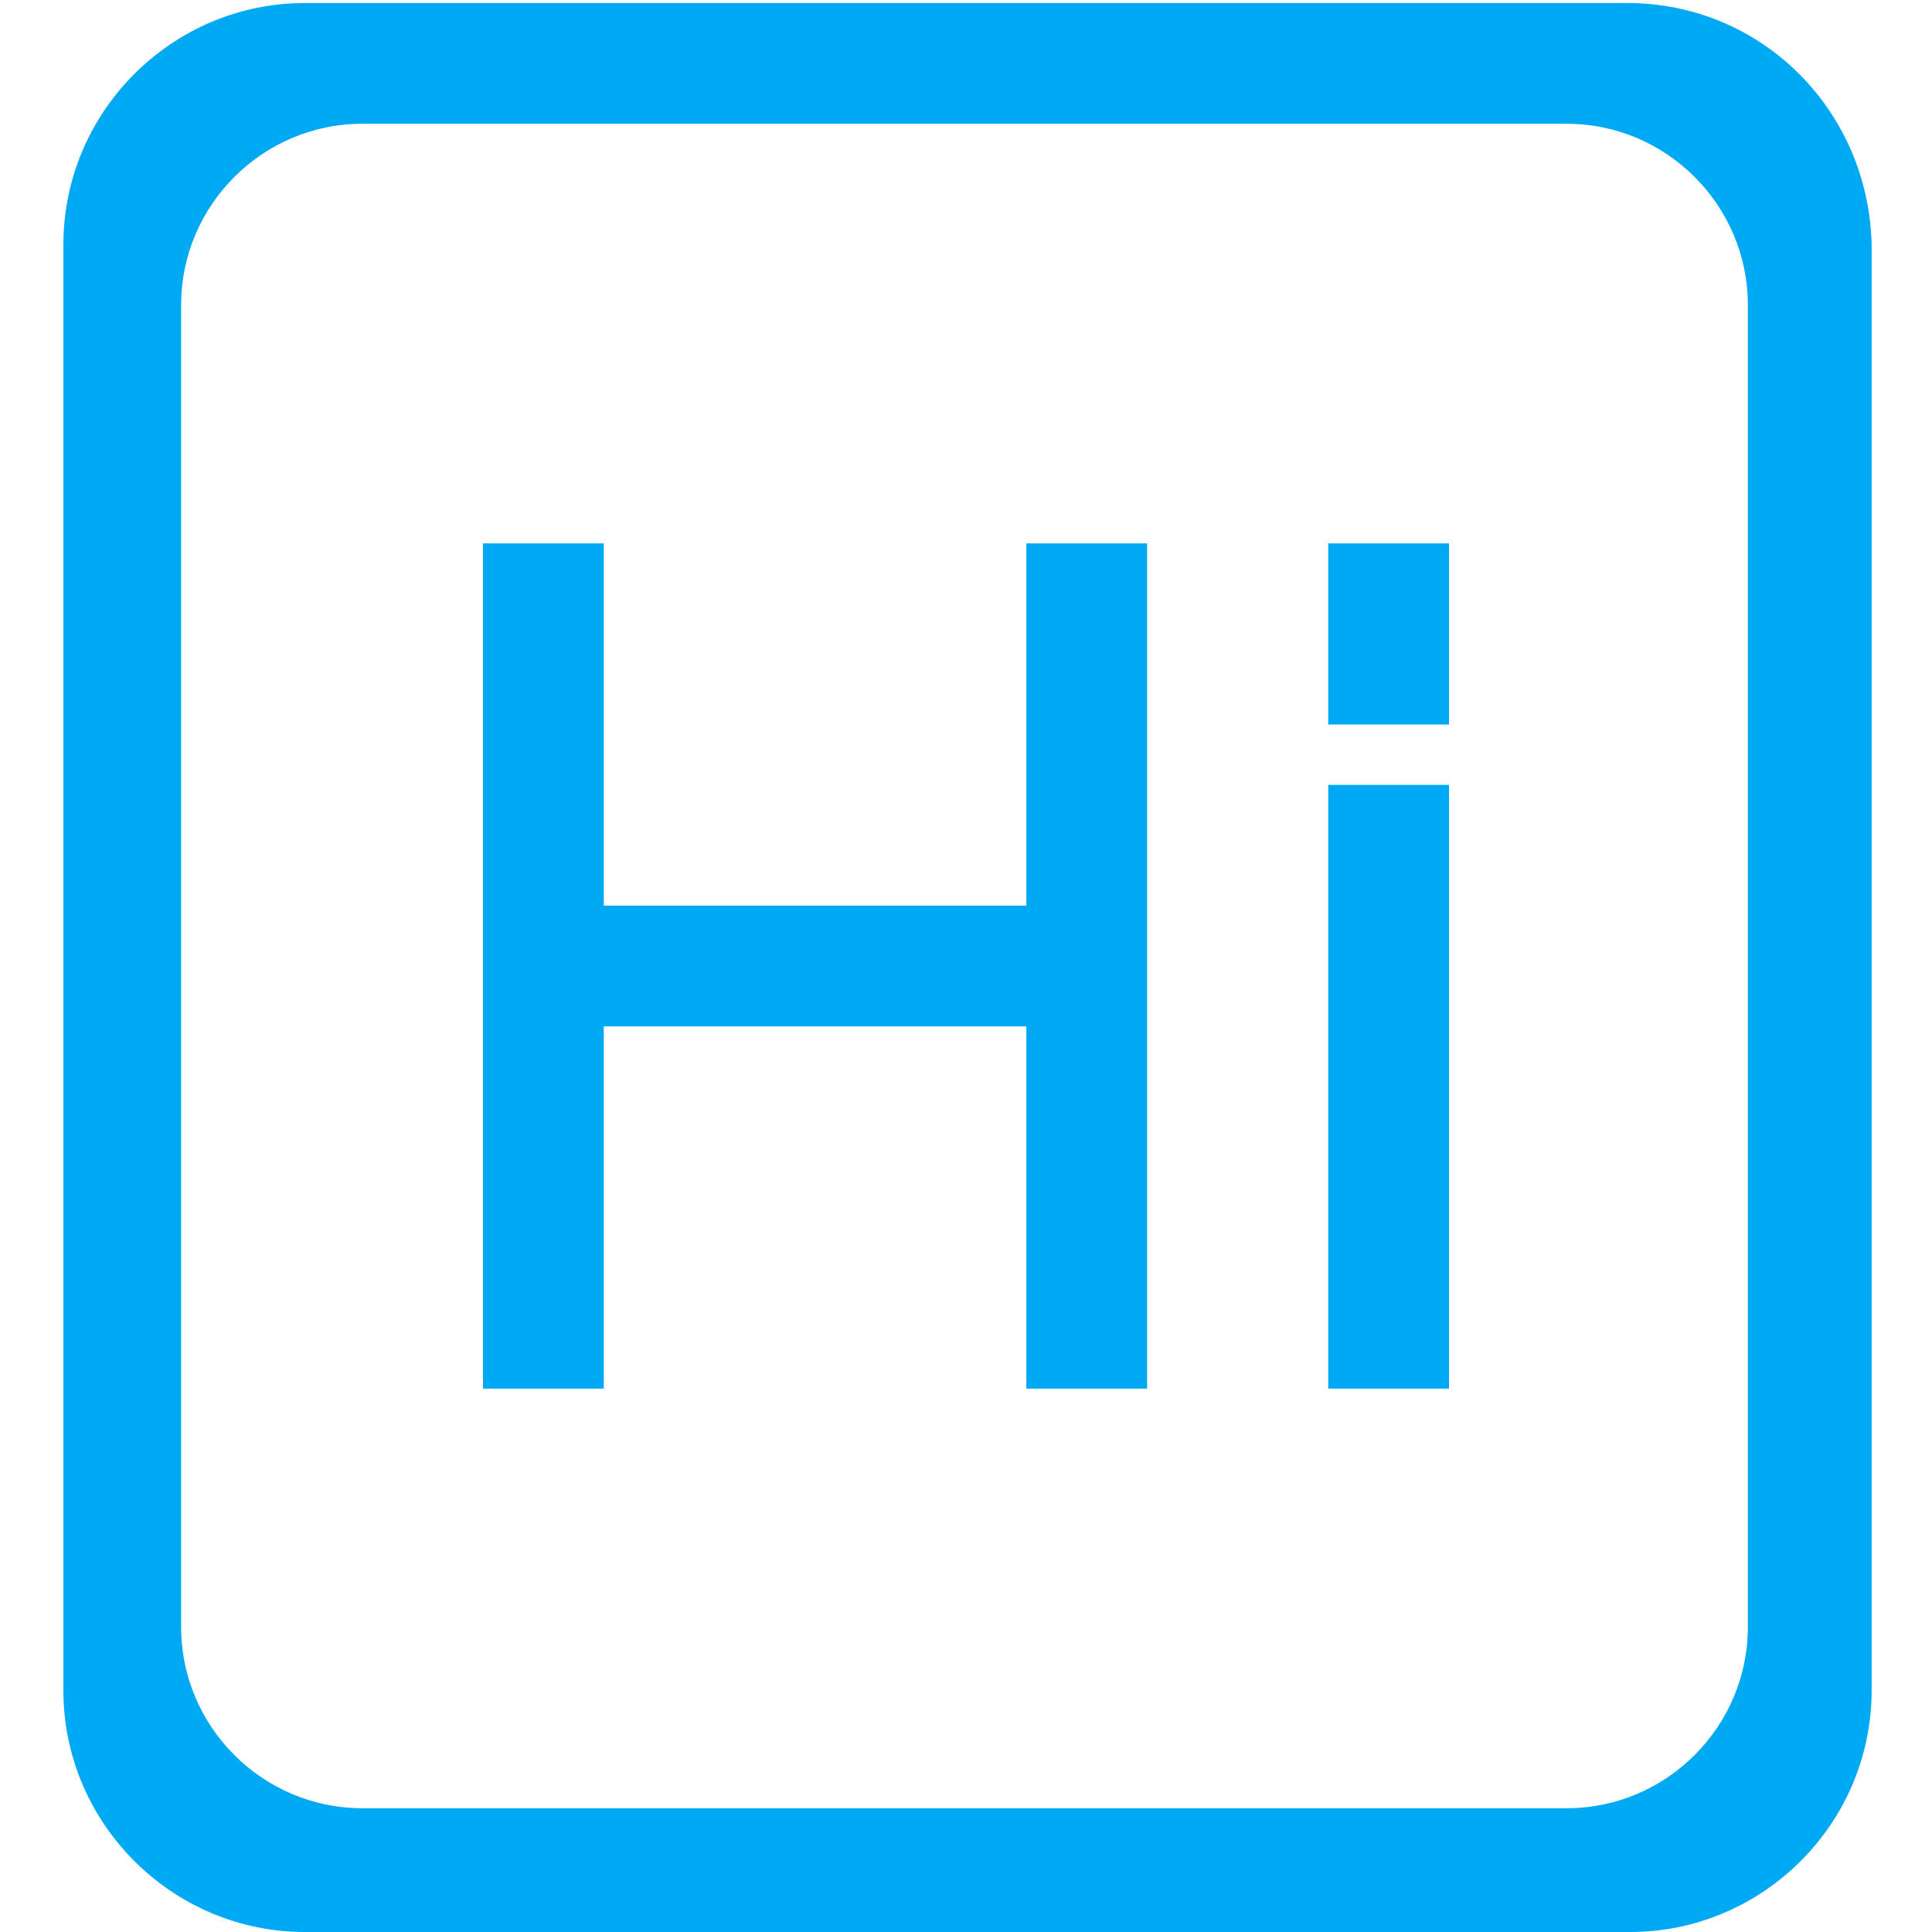
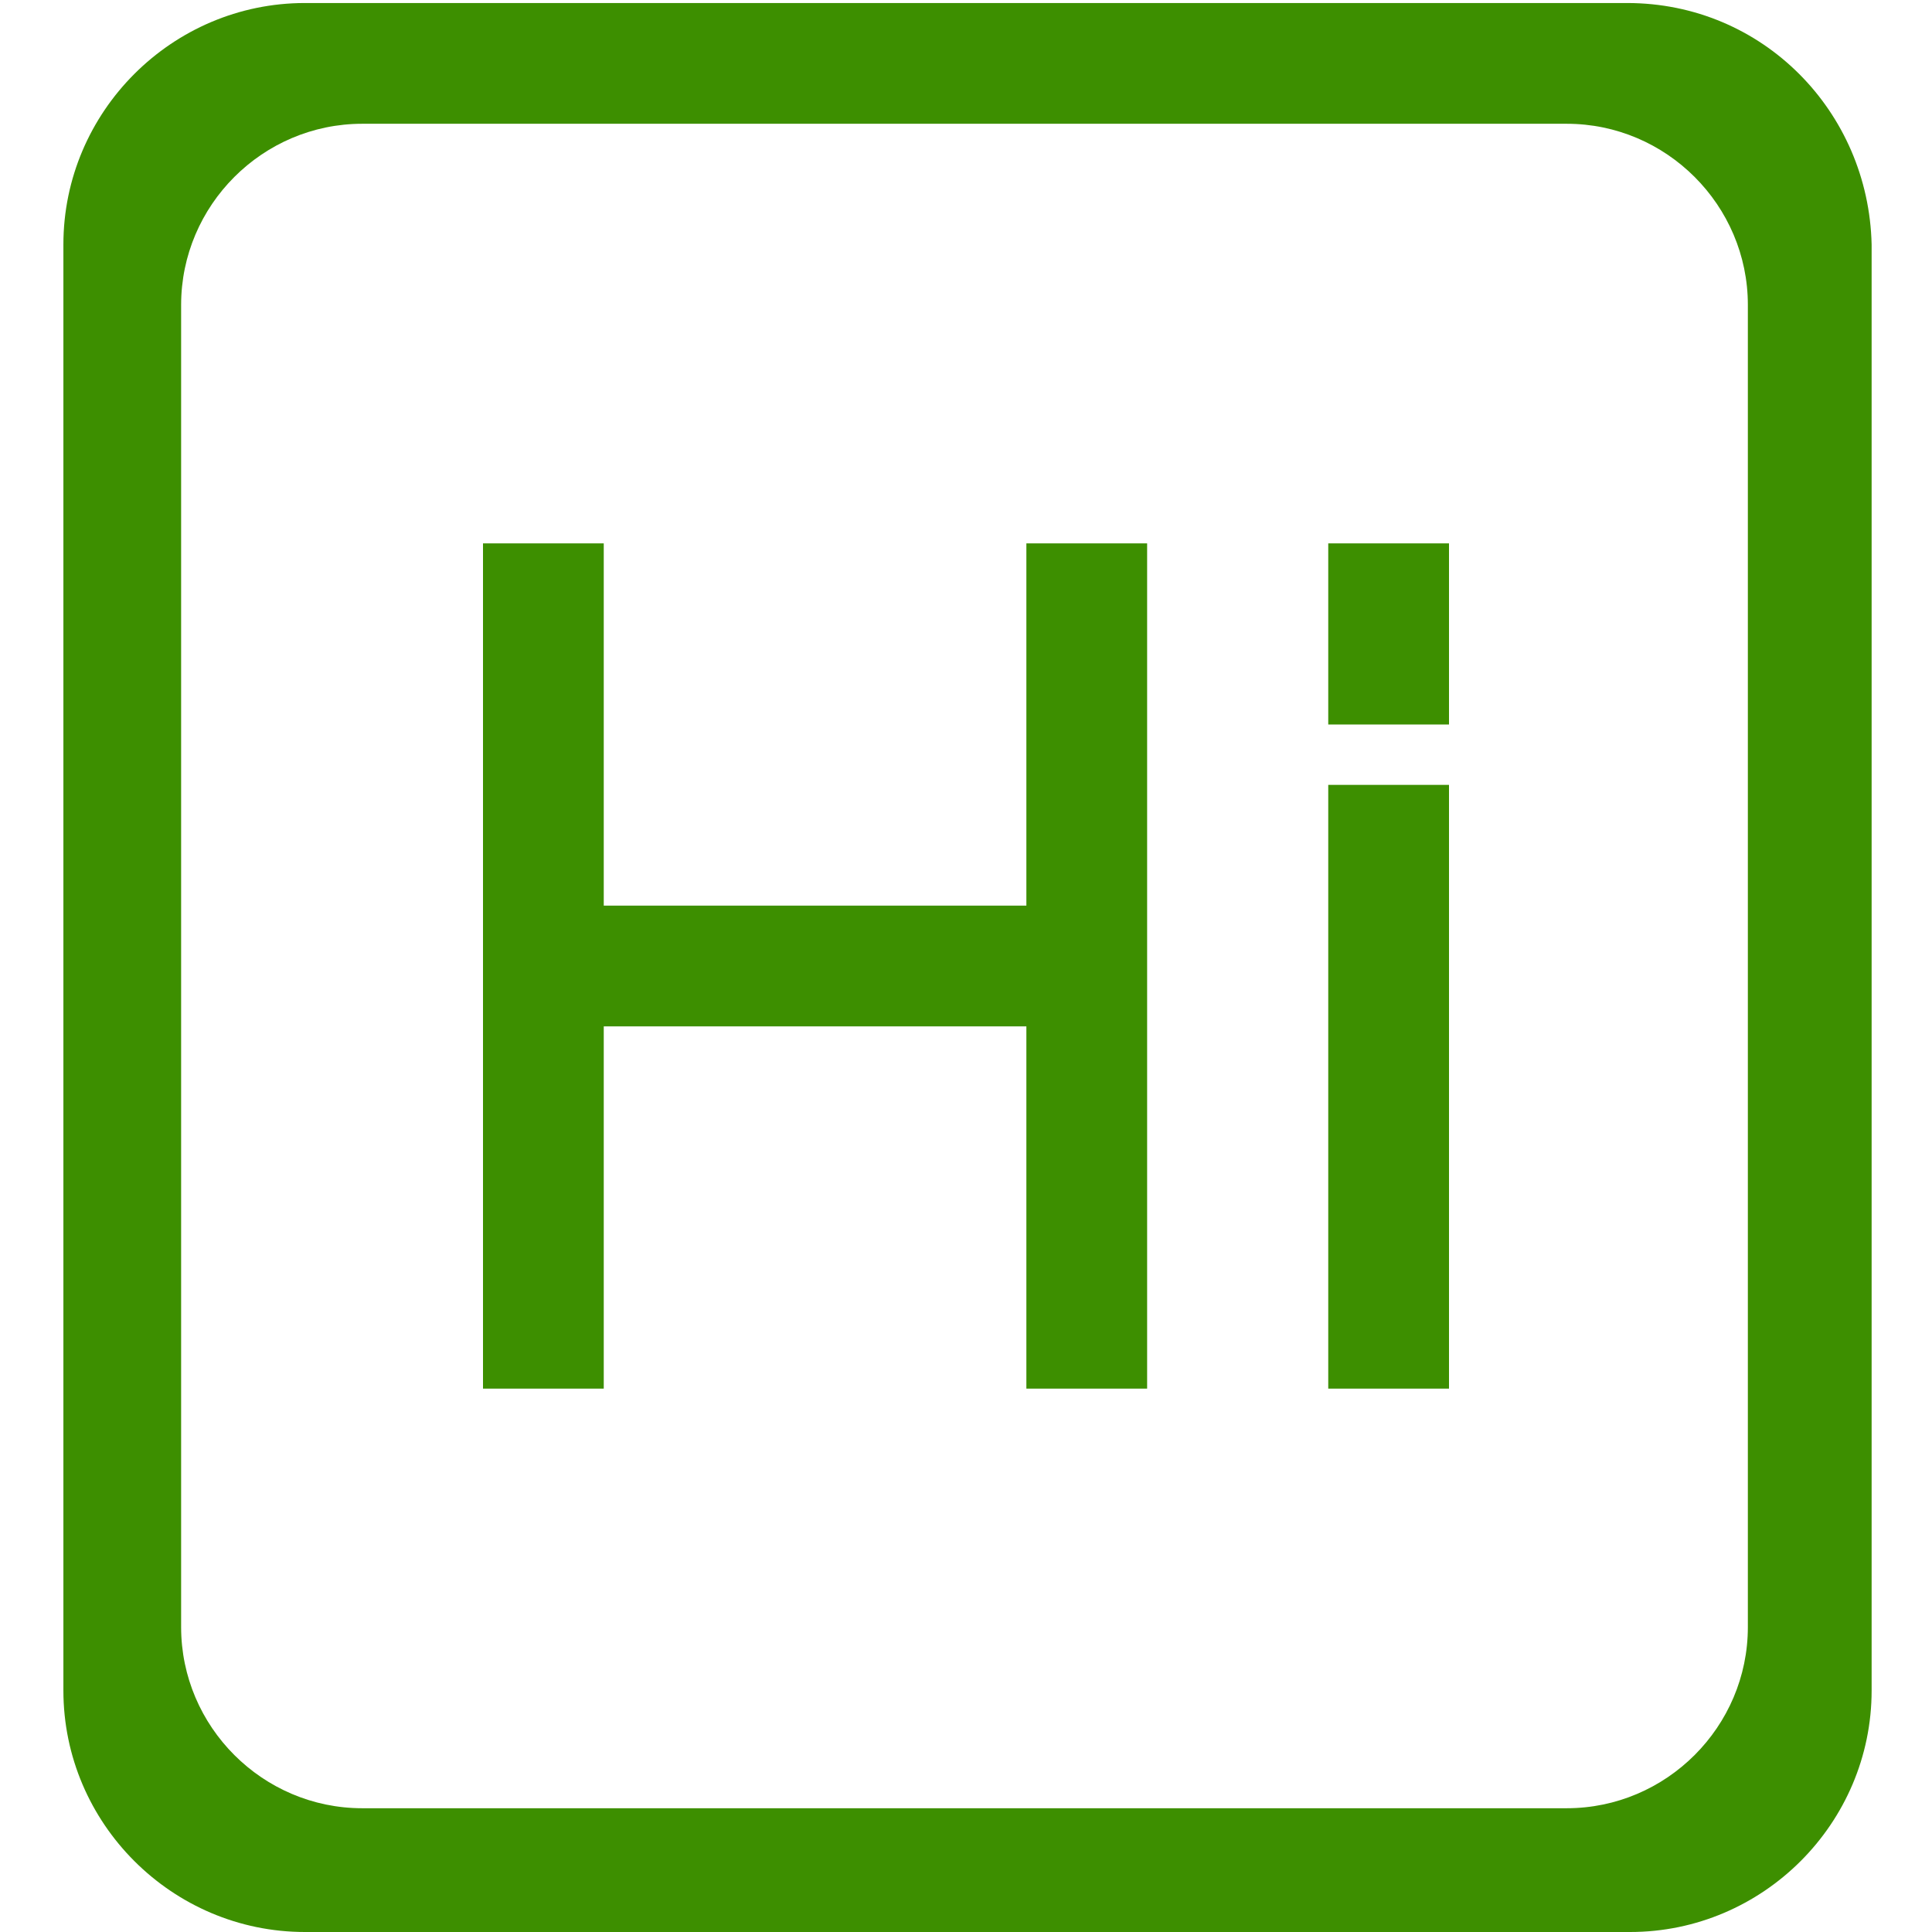
- <svg xmlns="http://www.w3.org/2000/svg" t="1596166071841" class="icon" viewBox="0 0 1024 1024" version="1.1" p-id="1987">
-   <path d="M862.4 1.6H161.6c-70.4 0-128 57.6-128 128V896c0 70.4 57.6 128 128 128H864c70.4 0 128-57.6 128-128V129.6c-1.6-70.4-57.6-128-129.6-128z m64 860.8c0 52.8-43.2 96-96 96H192c-52.8 0-96-43.2-96-96V161.6c0-52.8 43.2-96 96-96h638.4c52.8 0 96 43.2 96 96v700.8z" fill="#00A9F4" p-id="1988" />
-   <path d="M544 480H320V288h-64v448h64V544h224v192h64V288h-64v192zM704 416h64v320h-64V416zM704 288h64v96h-64v-96z" fill="#00A9F4" p-id="1989" />
+ <svg xmlns="http://www.w3.org/2000/svg" t="1596166849951" class="icon" viewBox="0 0 1024 1024" version="1.1" p-id="1139" width="32" height="32">
+   <defs>
+     <style type="text/css" />
+   </defs>
+   <path d="M862.4 1.6H161.6c-70.4 0-128 57.6-128 128V896c0 70.4 57.6 128 128 128H864c70.4 0 128-57.6 128-128V129.6c-1.6-70.4-57.6-128-129.6-128z m64 860.8c0 52.8-43.2 96-96 96H192c-52.8 0-96-43.2-96-96V161.6c0-52.8 43.2-96 96-96h638.4c52.8 0 96 43.2 96 96v700.8z" fill="#3d8f00" p-id="1140" />
+   <path d="M544 480H320V288h-64v448h64V544h224v192h64V288h-64v192zM704 416h64v320h-64V416zM704 288h64v96h-64v-96z" fill="#3d8f00" p-id="1141" />
</svg>
